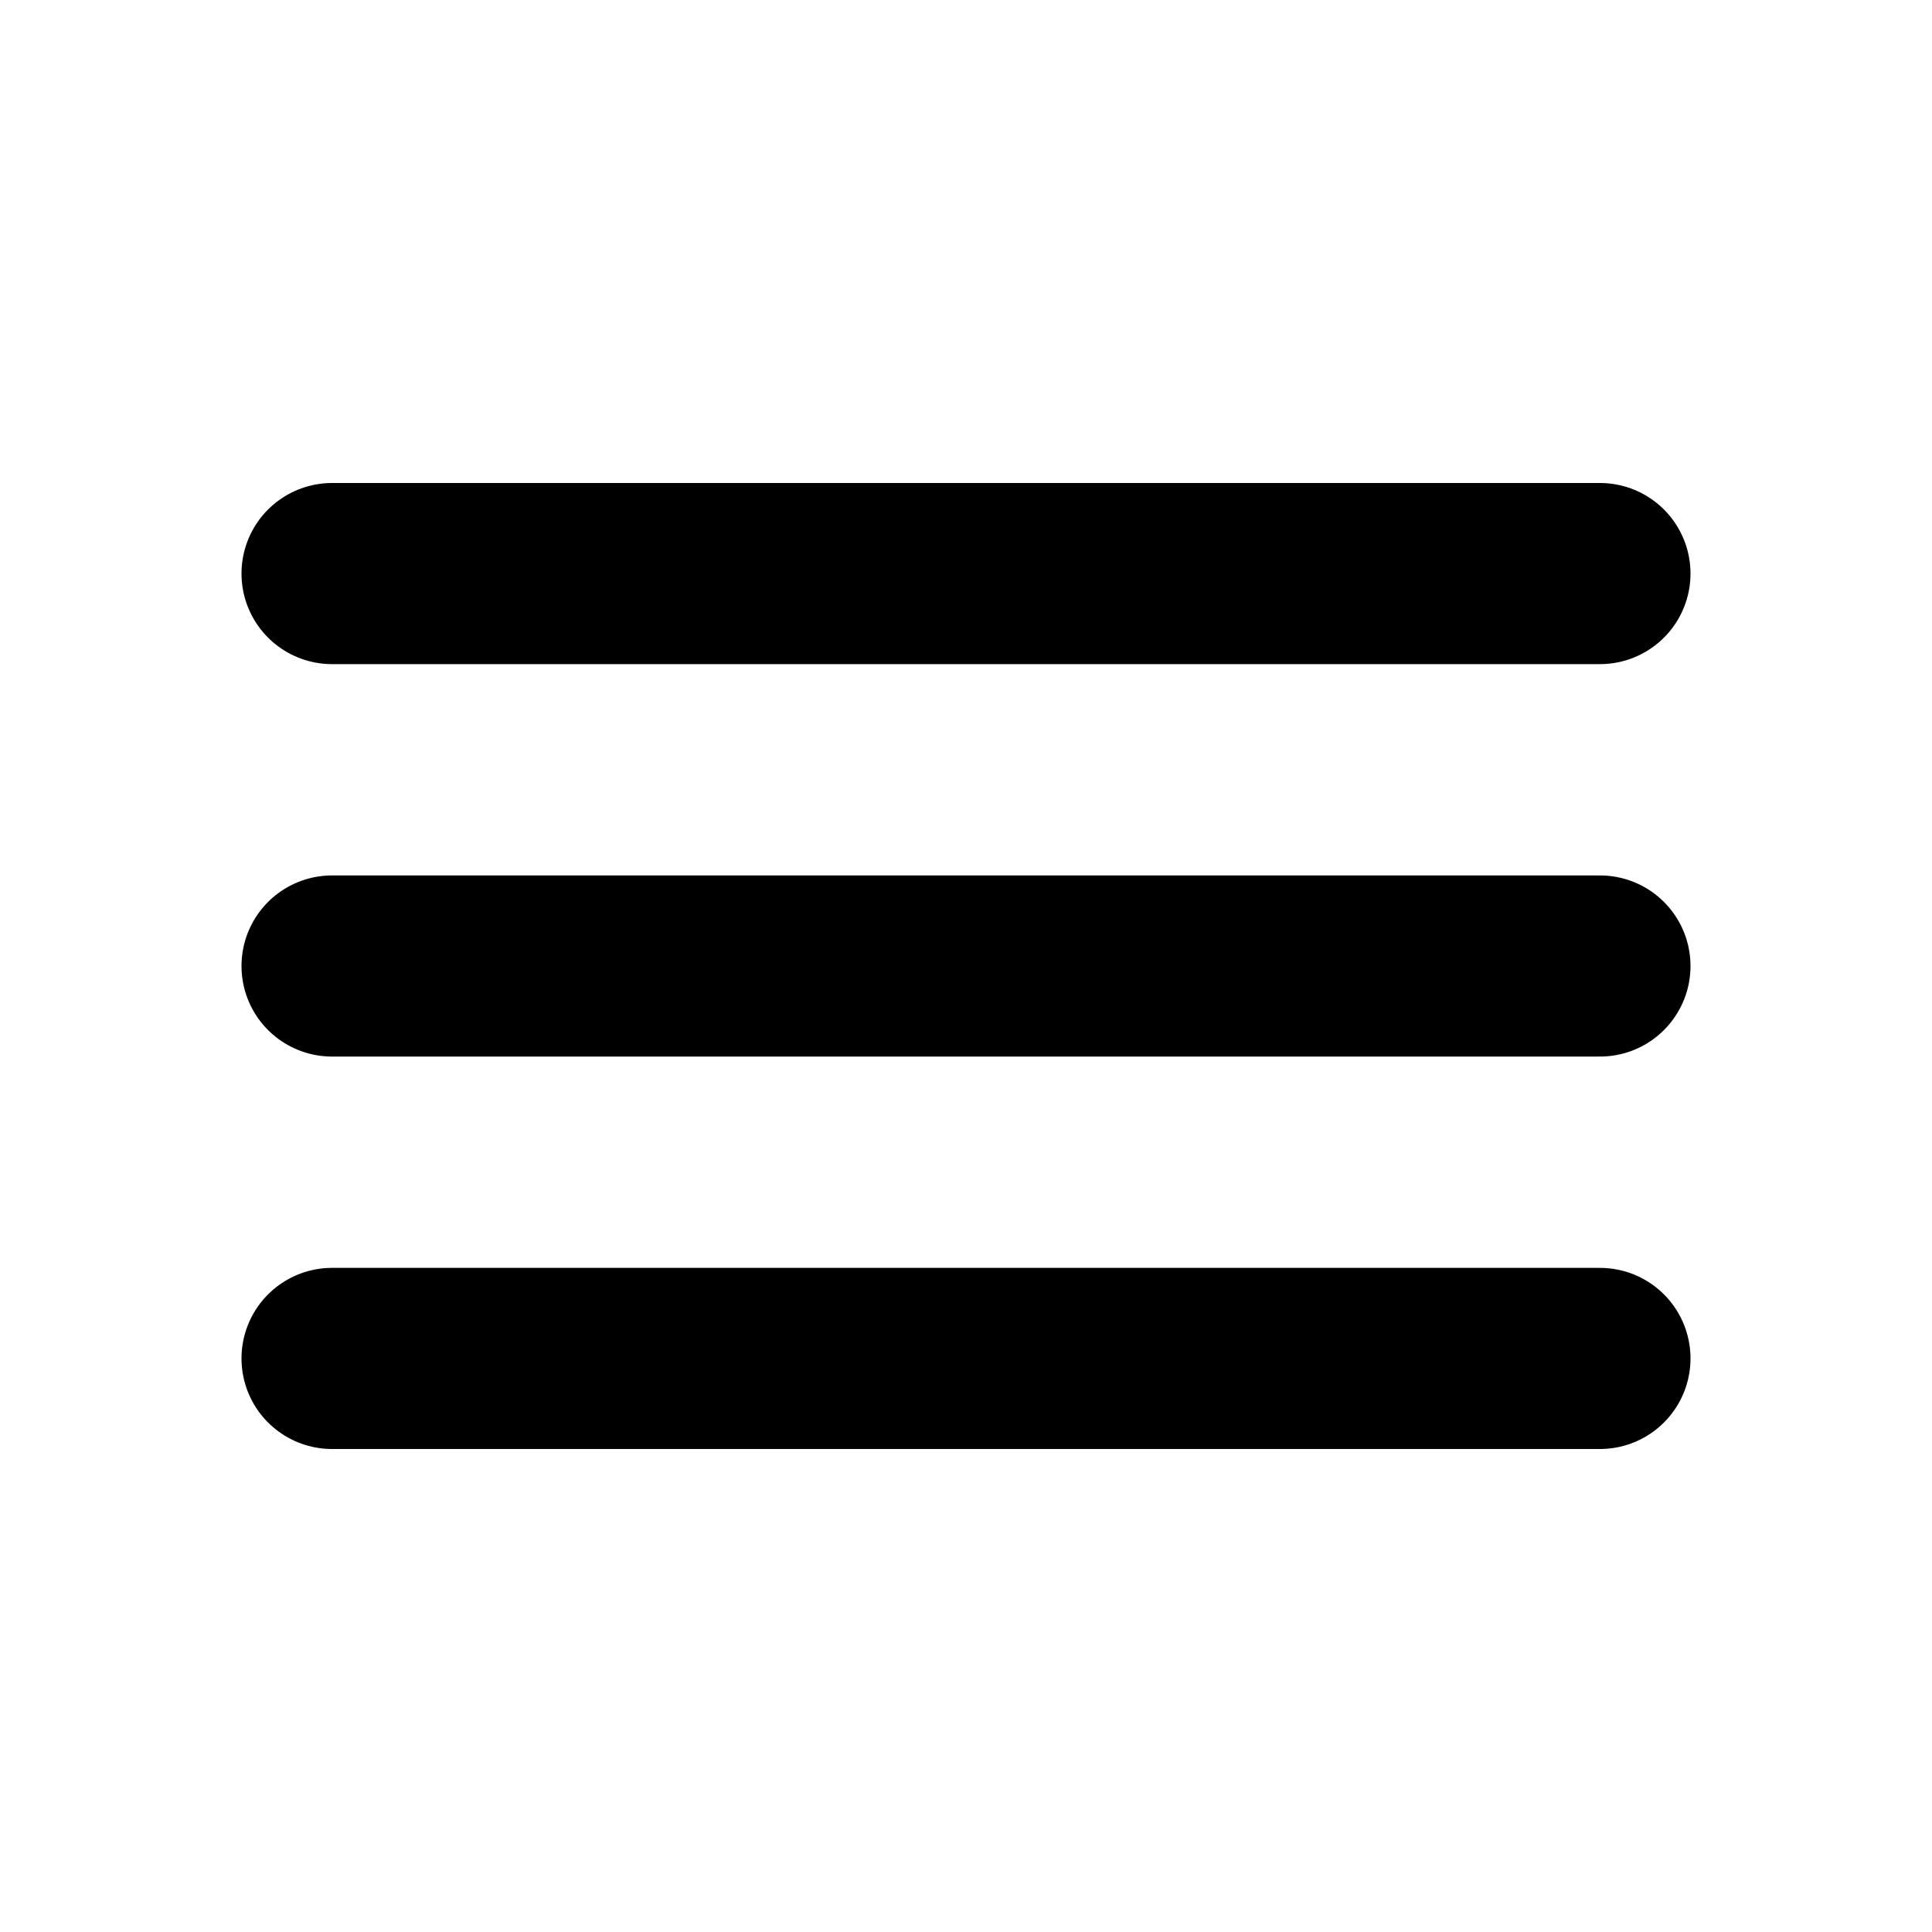
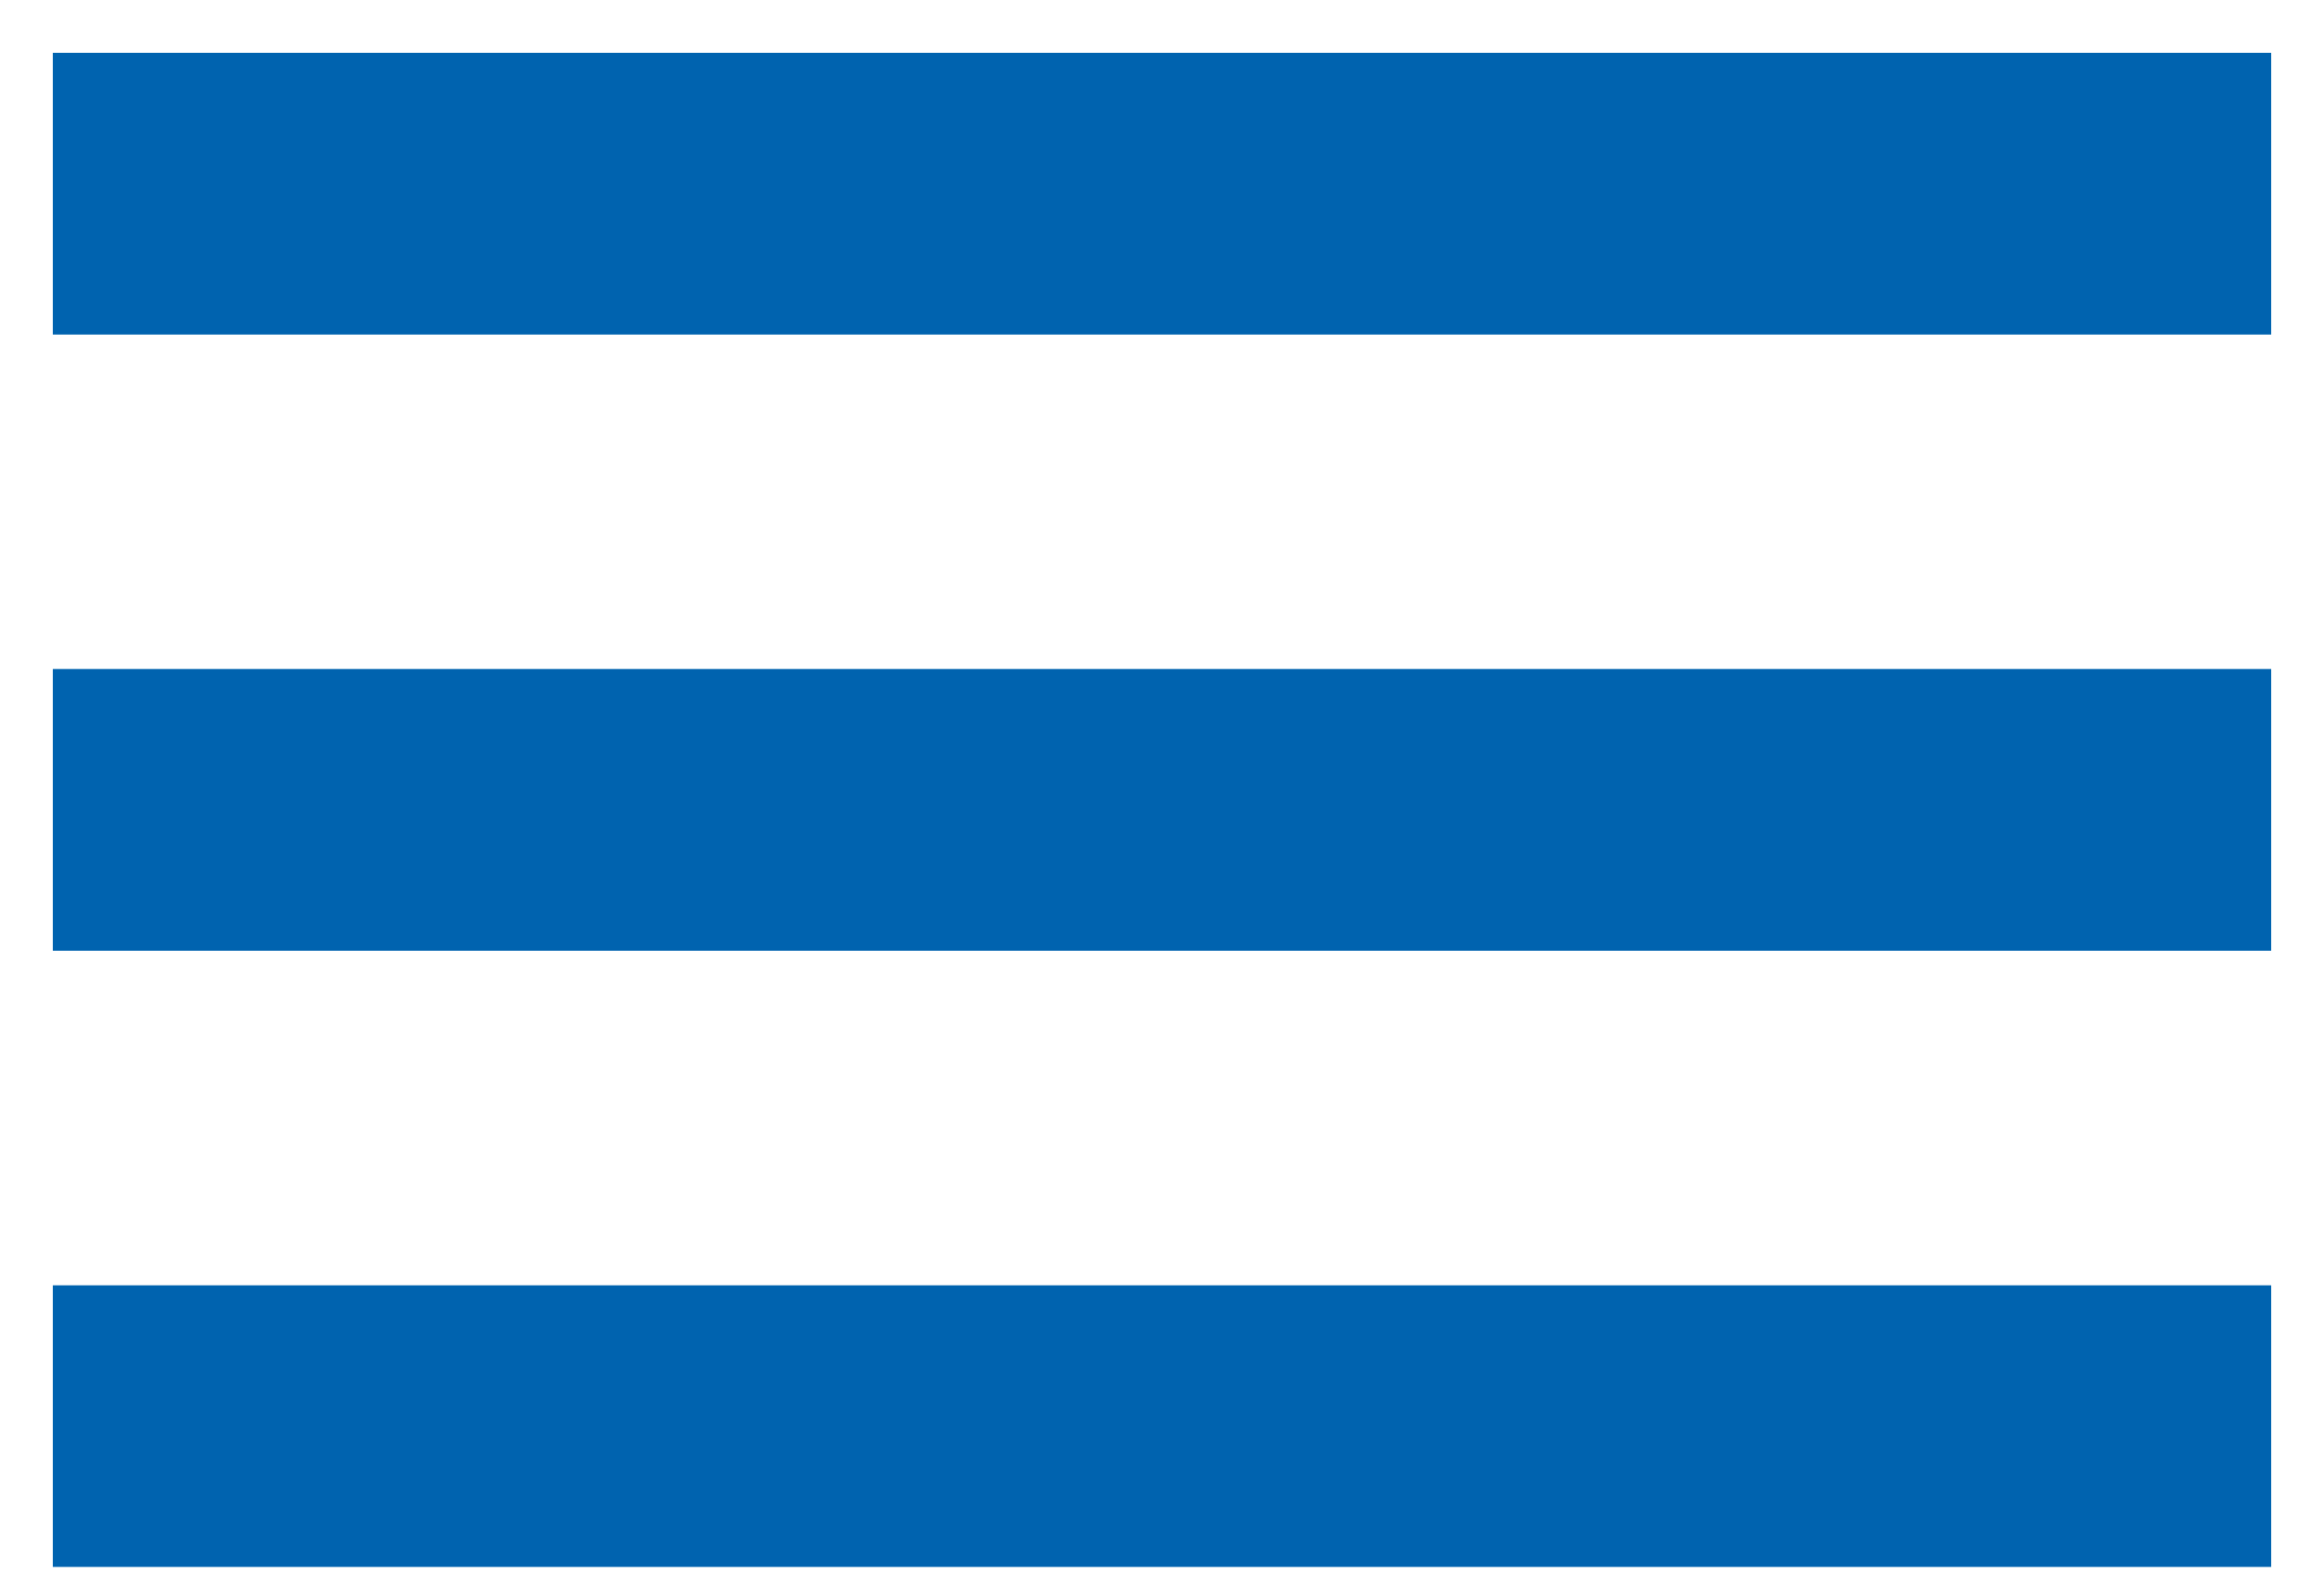
- <svg xmlns="http://www.w3.org/2000/svg" class="ionicon" viewBox="0 0 512 512">
-   <path fill="none" stroke="currentColor" stroke-linecap="round" stroke-miterlimit="10" stroke-width="48" d="M88 152h336M88 256h336M88 360h336" />
+ <svg xmlns="http://www.w3.org/2000/svg" version="1.1" width="22px" height="15px" viewBox="0 0 22.0 15.0">
+   <defs>
+     <clipPath id="i0">
+       <path d="M1500,0 L1500,1024 L0,1024 L0,0 L1500,0 Z" />
+     </clipPath>
+     <clipPath id="i1">
+       <path d="M20,11.667 L20,13.333 L0,13.333 L0,11.667 L20,11.667 Z M20,5.833 L20,7.5 L0,7.5 L0,5.833 L20,5.833 Z M20,0 L20,1.667 L0,1.667 L0,0 L20,0 Z" />
+     </clipPath>
+   </defs>
+   <g transform="translate(-57.0 -63.0)">
+     <g clip-path="url(#i0)">
+       <g transform="translate(48.0 51.0)">
+         <g transform="translate(10.0 13.0)">
+           <g clip-path="url(#i1)">
+             <polygon points="0,0 20,0 20,13.333 0,13.333 0,0" stroke="none" fill="#0063AF" />
+           </g>
+           <path d="M0,13.333 L0,11.667 L20,11.667 L20,13.333 L0,13.333 Z M0,7.5 L0,5.833 L20,5.833 L20,7.5 L0,7.5 Z M0,1.667 L0,0 L20,0 L20,1.667 L0,1.667 Z" stroke="#0063AF" stroke-width="1" fill="none" stroke-miterlimit="10" />
+         </g>
+       </g>
+     </g>
+   </g>
</svg>
